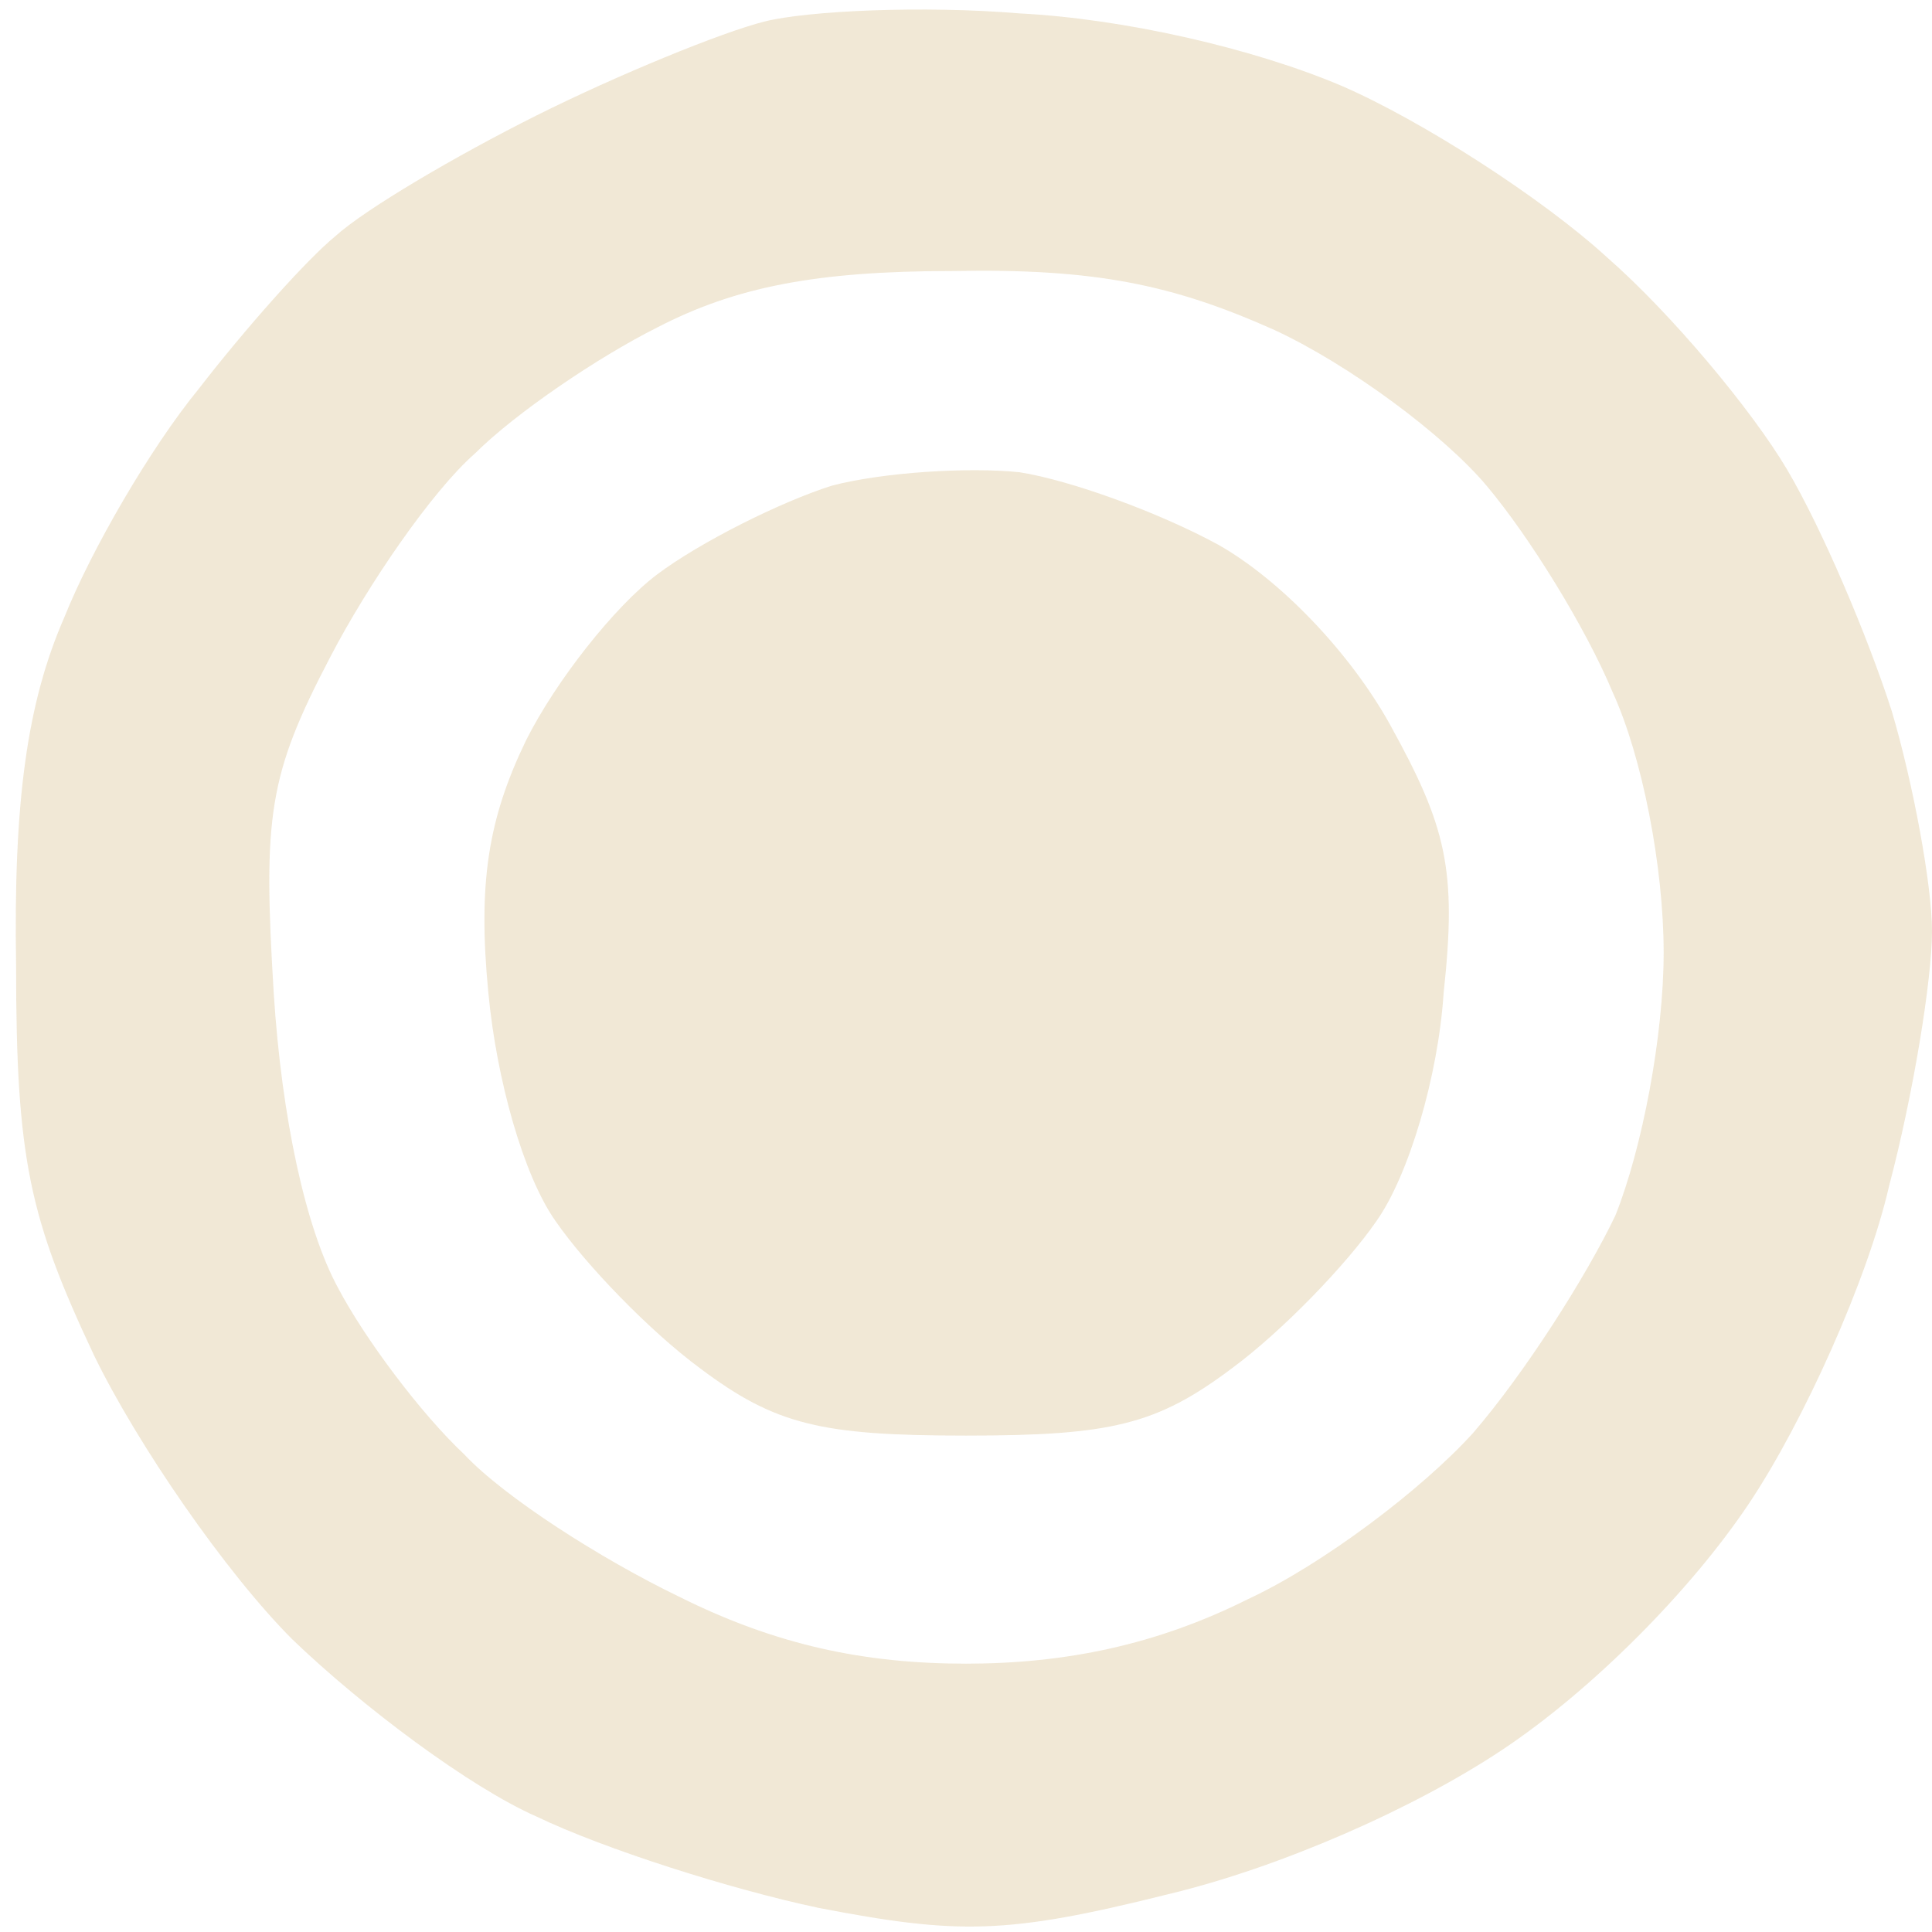
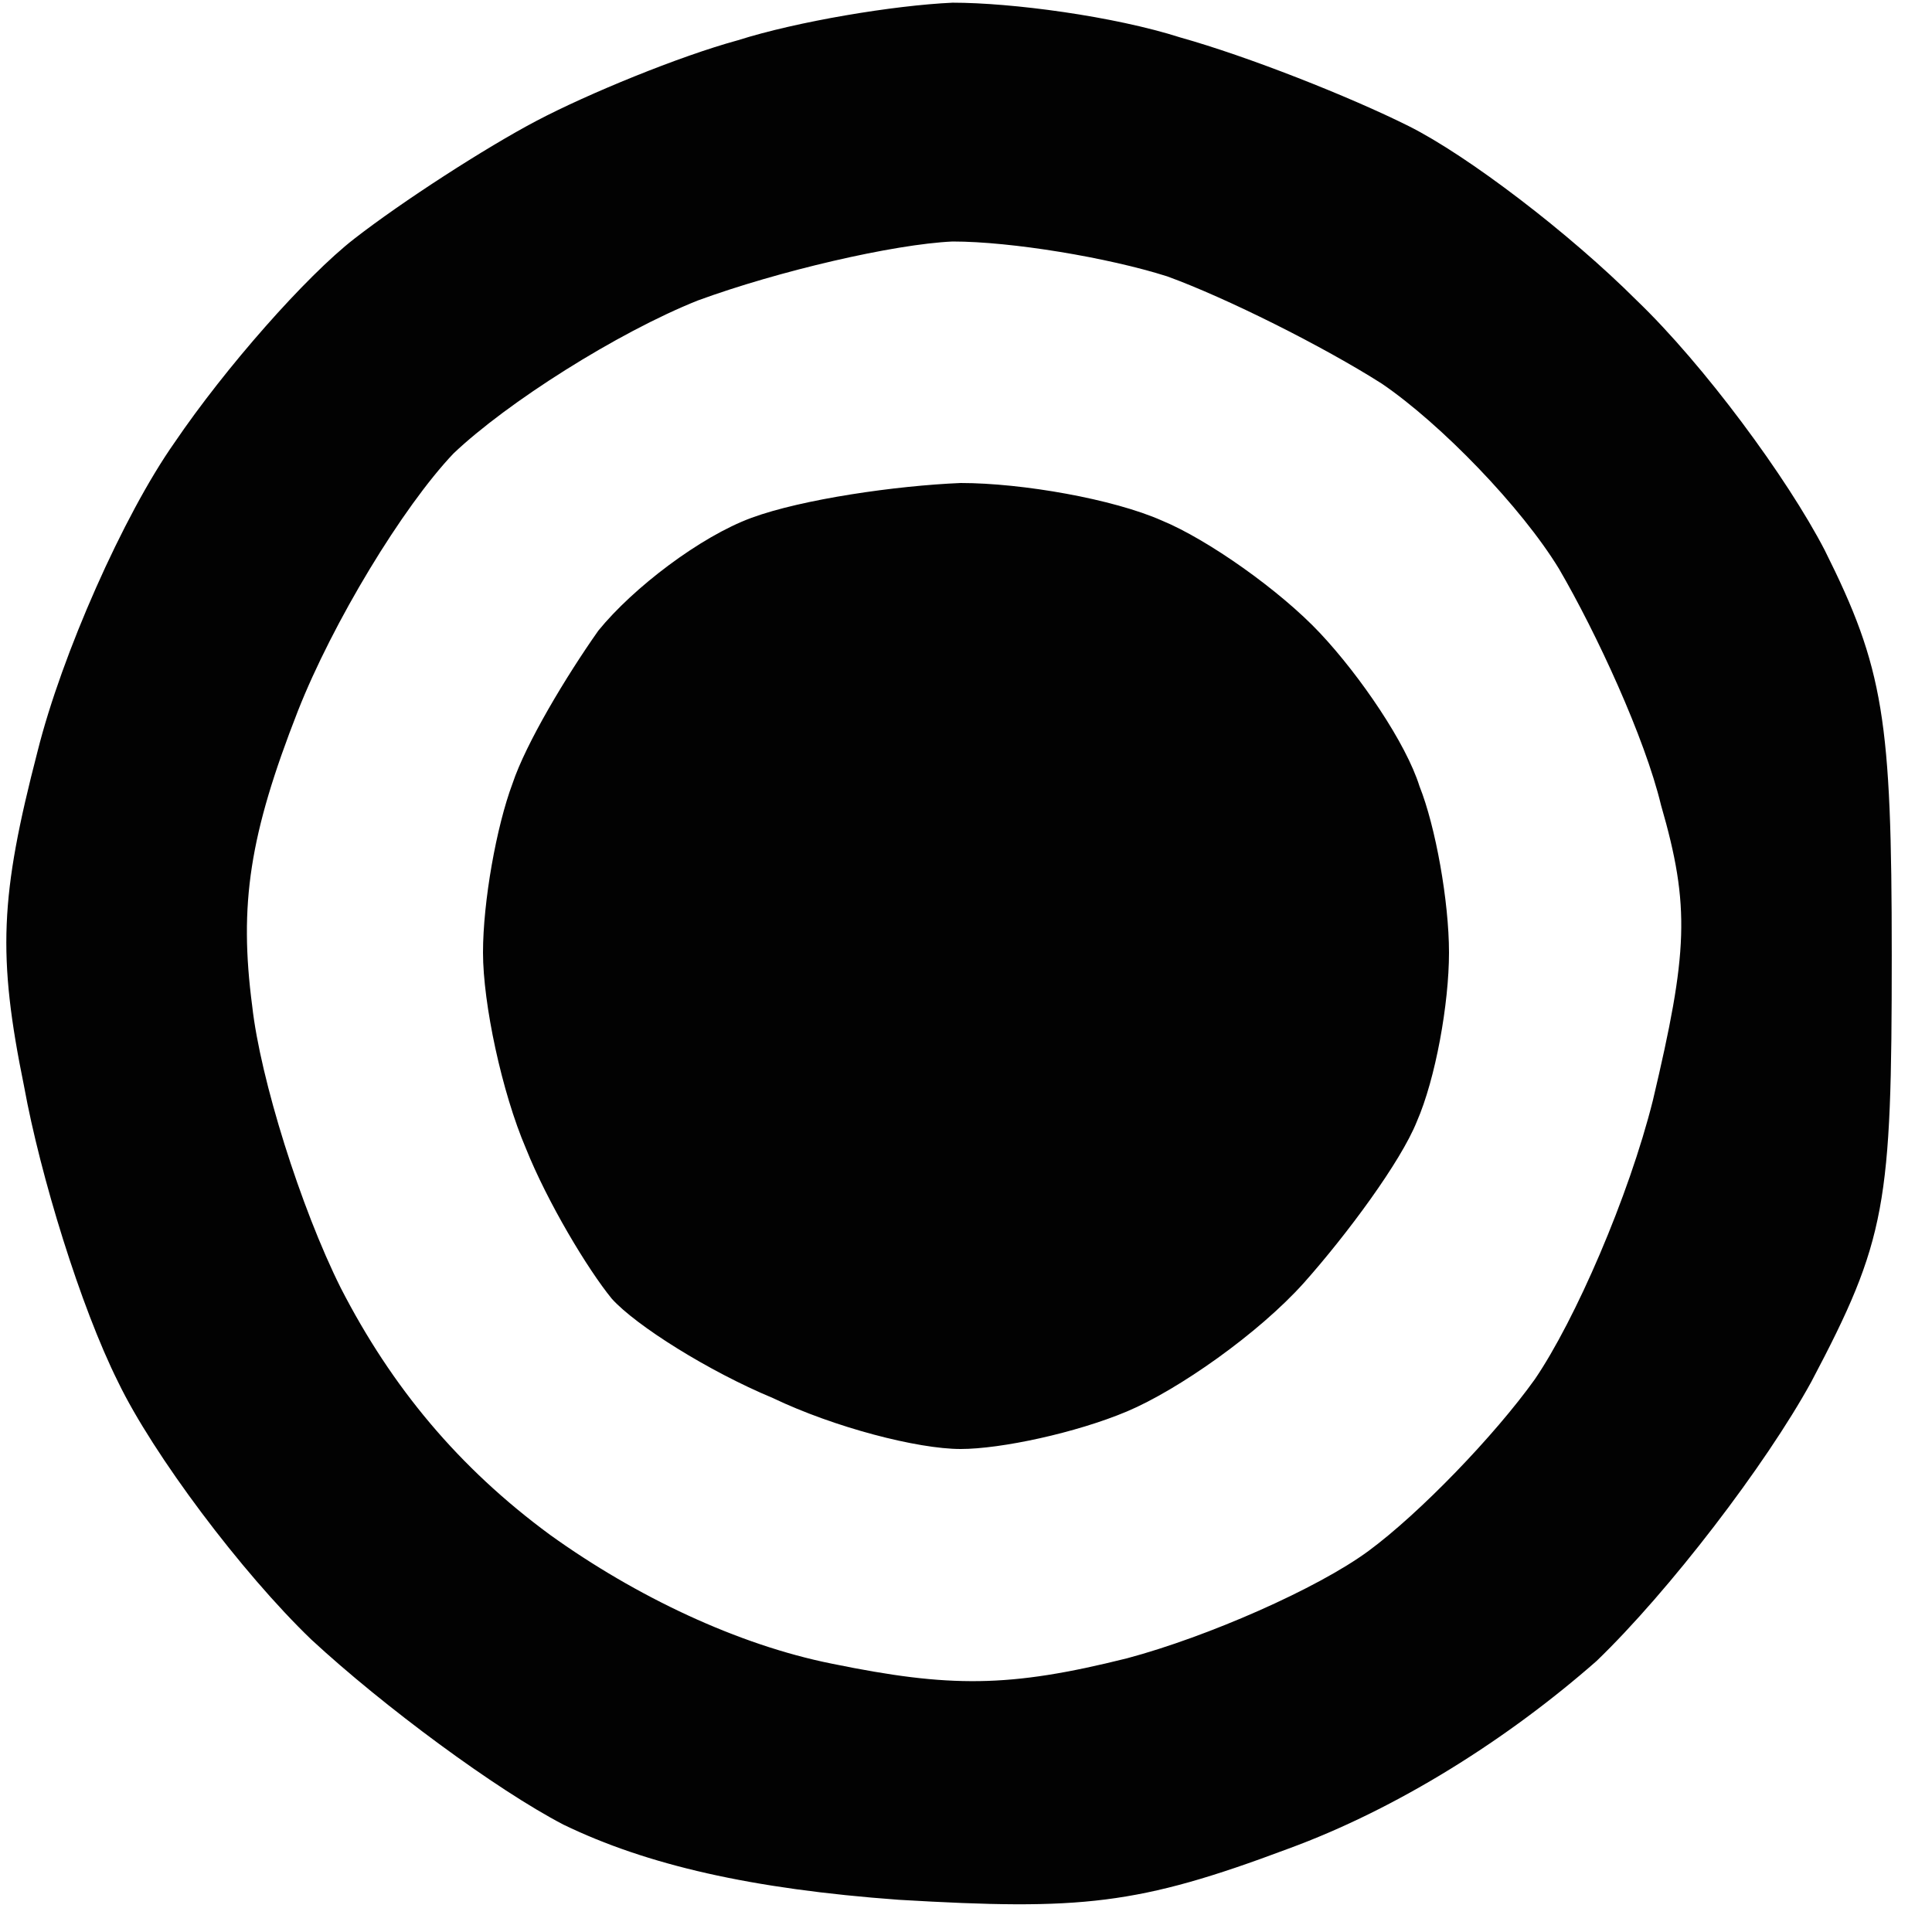
<svg xmlns="http://www.w3.org/2000/svg" version="1.2" viewBox="0 0 72 72" width="72" height="72">
  <style>
- 		.s0 { opacity: .9;fill: #efe5d1 } 
+ 		.s0 { opacity: .99;fill: currentColor } 
	</style>
-   <path id="Path 0" fill-rule="evenodd" class="s0" d="m38 0.5c3.9 0.2 8.7 1.3 12 2.7 3 1.3 7.5 4.2 9.9 6.4 2.4 2.1 5.4 5.7 6.7 7.9 1.3 2.2 3 6.2 3.9 9 0.8 2.7 1.5 6.5 1.5 8.2 0 1.8-0.7 6.1-1.6 9.5-0.8 3.5-3.2 8.8-5.2 11.8-2.2 3.3-5.9 7-9.2 9.2-3.3 2.2-8.3 4.4-12.5 5.4-6 1.5-7.8 1.5-13 0.5-3.3-0.7-8-2.2-10.5-3.4-2.5-1.1-6.5-4.1-9.1-6.6-2.5-2.5-5.8-7.3-7.4-10.6-2.4-5.1-2.9-7.3-2.9-14.5-0.1-6.1 0.4-9.8 1.8-13 1-2.5 3.2-6.3 5-8.5 1.7-2.2 4-4.8 5.1-5.7 1.1-1 4.5-3 7.5-4.5 3-1.5 6.9-3.1 8.5-3.5 1.6-0.4 5.9-0.6 9.5-0.3zm-20.3 16.4c-1.6 1.4-4 4.9-5.4 7.6-2.3 4.4-2.5 5.9-2.1 12.5 0.3 4.7 1.2 8.8 2.4 11 1 1.9 3.1 4.7 4.7 6.2 1.5 1.6 5.1 3.9 8 5.3 3.6 1.8 6.9 2.5 10.7 2.5 3.7 0 7.1-0.7 10.5-2.4 2.8-1.3 6.5-4.1 8.4-6.2 1.9-2.2 4.2-5.8 5.3-8.1 1-2.5 1.8-6.7 1.8-9.8 0-3.2-0.8-7.3-1.9-9.7-1-2.4-3.1-5.8-4.7-7.7-1.6-1.9-5.1-4.5-7.9-5.8-3.8-1.7-6.7-2.3-12-2.2-5.1 0-8.1 0.6-11 2.1-2.2 1.1-5.3 3.2-6.8 4.7zm20.3 0.7c1.9 0.3 5.2 1.5 7.4 2.7 2.3 1.3 4.9 4 6.4 6.7 2.1 3.8 2.5 5.4 2 10-0.2 3.1-1.3 6.8-2.5 8.5-1.1 1.6-3.5 4.1-5.4 5.5-2.8 2.1-4.5 2.5-9.9 2.5-5.4 0-7.1-0.4-9.9-2.5-1.9-1.4-4.3-3.9-5.4-5.5-1.2-1.7-2.2-5.3-2.5-8.5-0.4-4.1 0-6.5 1.4-9.4 1.1-2.2 3.3-5 4.9-6.2 1.6-1.2 4.6-2.7 6.5-3.3 1.9-0.5 5.1-0.7 7-0.5z" />
+   <path id="Path 0" fill-rule="evenodd" class="s0" d="m35.5 0.1c2.2 0 6 0.5 8.5 1.3 2.5 0.7 6.3 2.2 8.5 3.3 2.2 1.1 6 4 8.5 6.5 2.5 2.4 5.6 6.6 7 9.3 2.2 4.4 2.5 6.3 2.5 15.1 0 9.3-0.2 10.6-3 15.9-1.7 3.1-5.3 7.8-8 10.4-3.3 2.9-7.4 5.5-11.5 7-5.6 2.1-7.7 2.3-14.5 1.9-5.5-0.4-9.4-1.3-12.5-2.8-2.5-1.3-6.7-4.4-9.4-6.9-2.6-2.5-5.9-6.9-7.2-9.6-1.4-2.8-2.9-7.7-3.5-11-1-4.9-0.9-7.1 0.5-12.5 0.9-3.6 3.2-8.8 5.1-11.5 1.9-2.8 4.9-6.2 6.7-7.6 1.8-1.4 4.9-3.4 6.8-4.4 1.9-1 5.3-2.4 7.5-3 2.2-0.7 5.8-1.3 8-1.4zm-18.6 16.8c-1.9 2-4.5 6.3-5.8 9.6-1.8 4.6-2.2 7.2-1.7 11 0.3 2.7 1.8 7.5 3.3 10.5 1.9 3.7 4.4 6.7 7.8 9.2 3.2 2.3 7 4.1 10.5 4.8 4.4 0.9 6.6 0.9 11-0.2 3-0.8 7.1-2.6 9-4 1.9-1.4 4.7-4.3 6.2-6.4 1.5-2.2 3.5-6.8 4.4-10.4 1.3-5.5 1.4-7.2 0.3-11-0.6-2.5-2.4-6.4-3.8-8.8-1.4-2.3-4.4-5.4-6.6-6.9-2.2-1.4-5.8-3.2-8-4-2.2-0.7-5.8-1.3-8-1.3-2.2 0.1-6.5 1.1-9.5 2.2-3 1.2-7.1 3.8-9.1 5.7zm18.9 1.1c2.3 0 5.7 0.6 7.5 1.4 1.7 0.7 4.4 2.6 5.9 4.2 1.5 1.6 3.2 4.1 3.7 5.7 0.6 1.5 1.1 4.3 1.1 6.2 0 1.9-0.5 4.7-1.2 6.3-0.6 1.5-2.6 4.2-4.2 6-1.7 1.9-4.7 4-6.6 4.8-1.9 0.8-4.7 1.4-6.2 1.4-1.6 0-4.7-0.8-7-1.9-2.4-1-5.1-2.7-6-3.7-0.9-1.1-2.4-3.6-3.2-5.6-0.9-2.1-1.6-5.4-1.6-7.3 0-1.9 0.5-4.7 1.1-6.3 0.5-1.5 2-4 3.2-5.7 1.3-1.6 3.8-3.5 5.7-4.2 1.9-0.7 5.4-1.2 7.8-1.3z" />
</svg>
